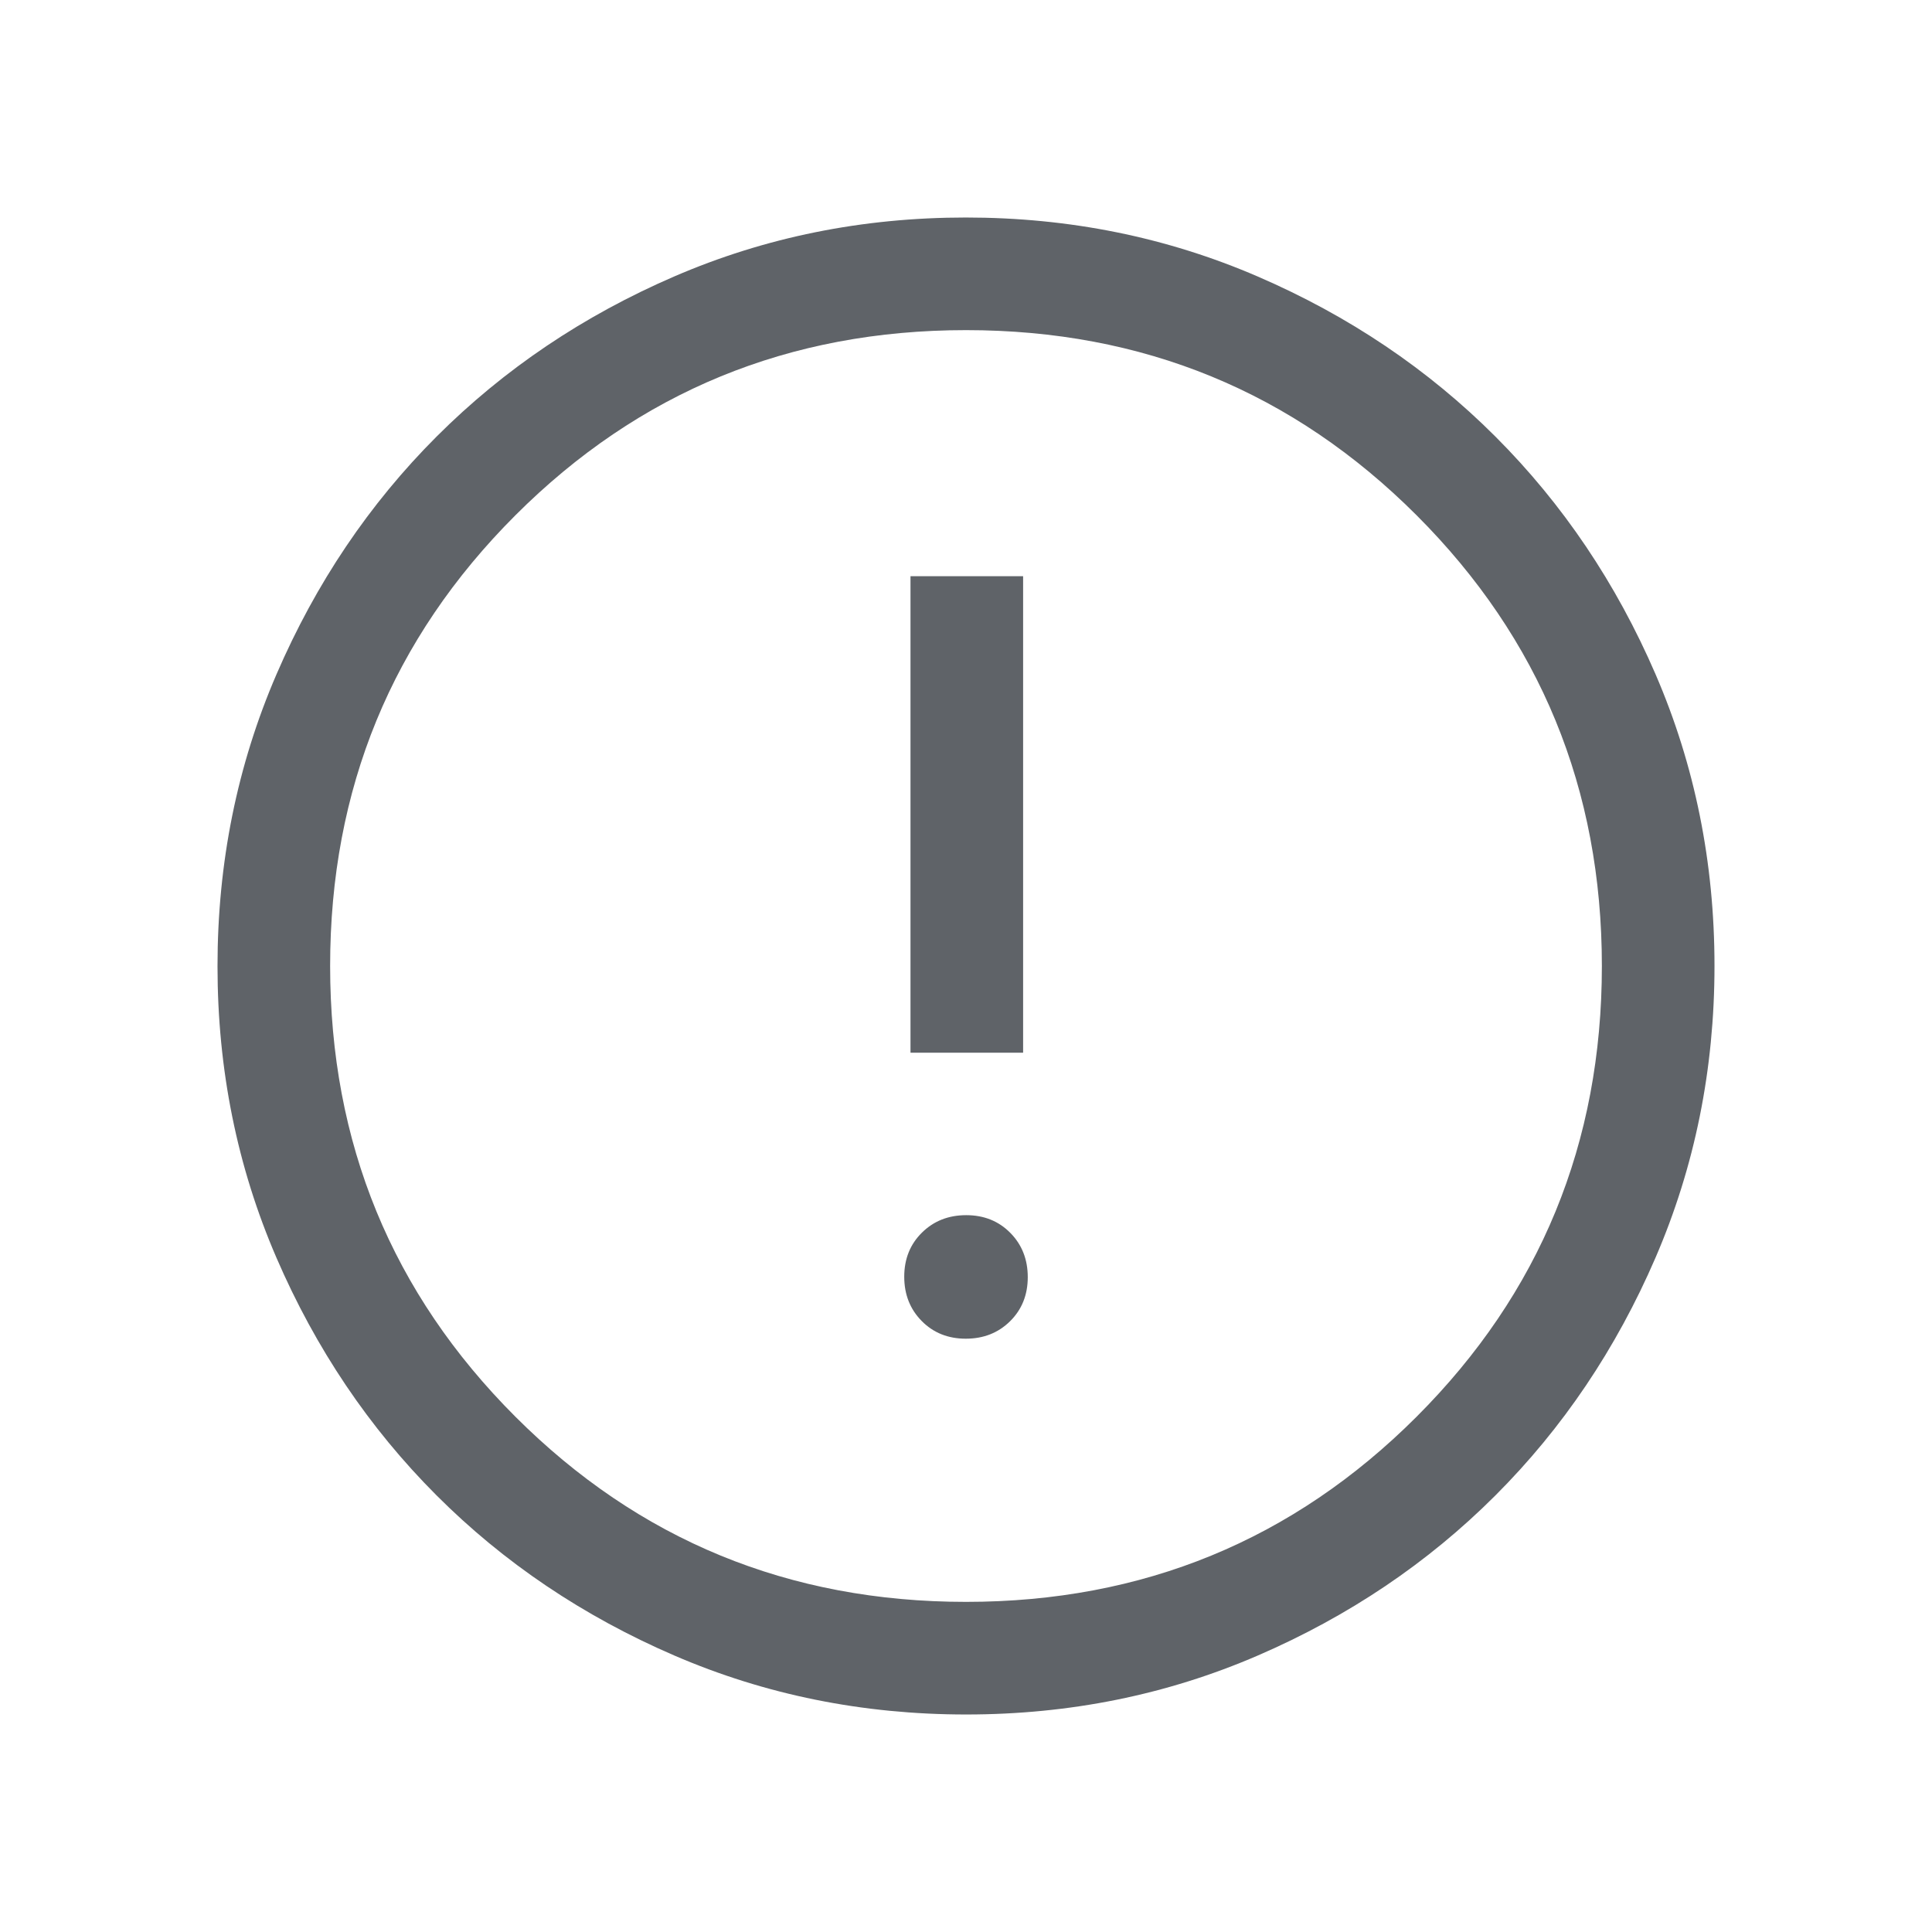
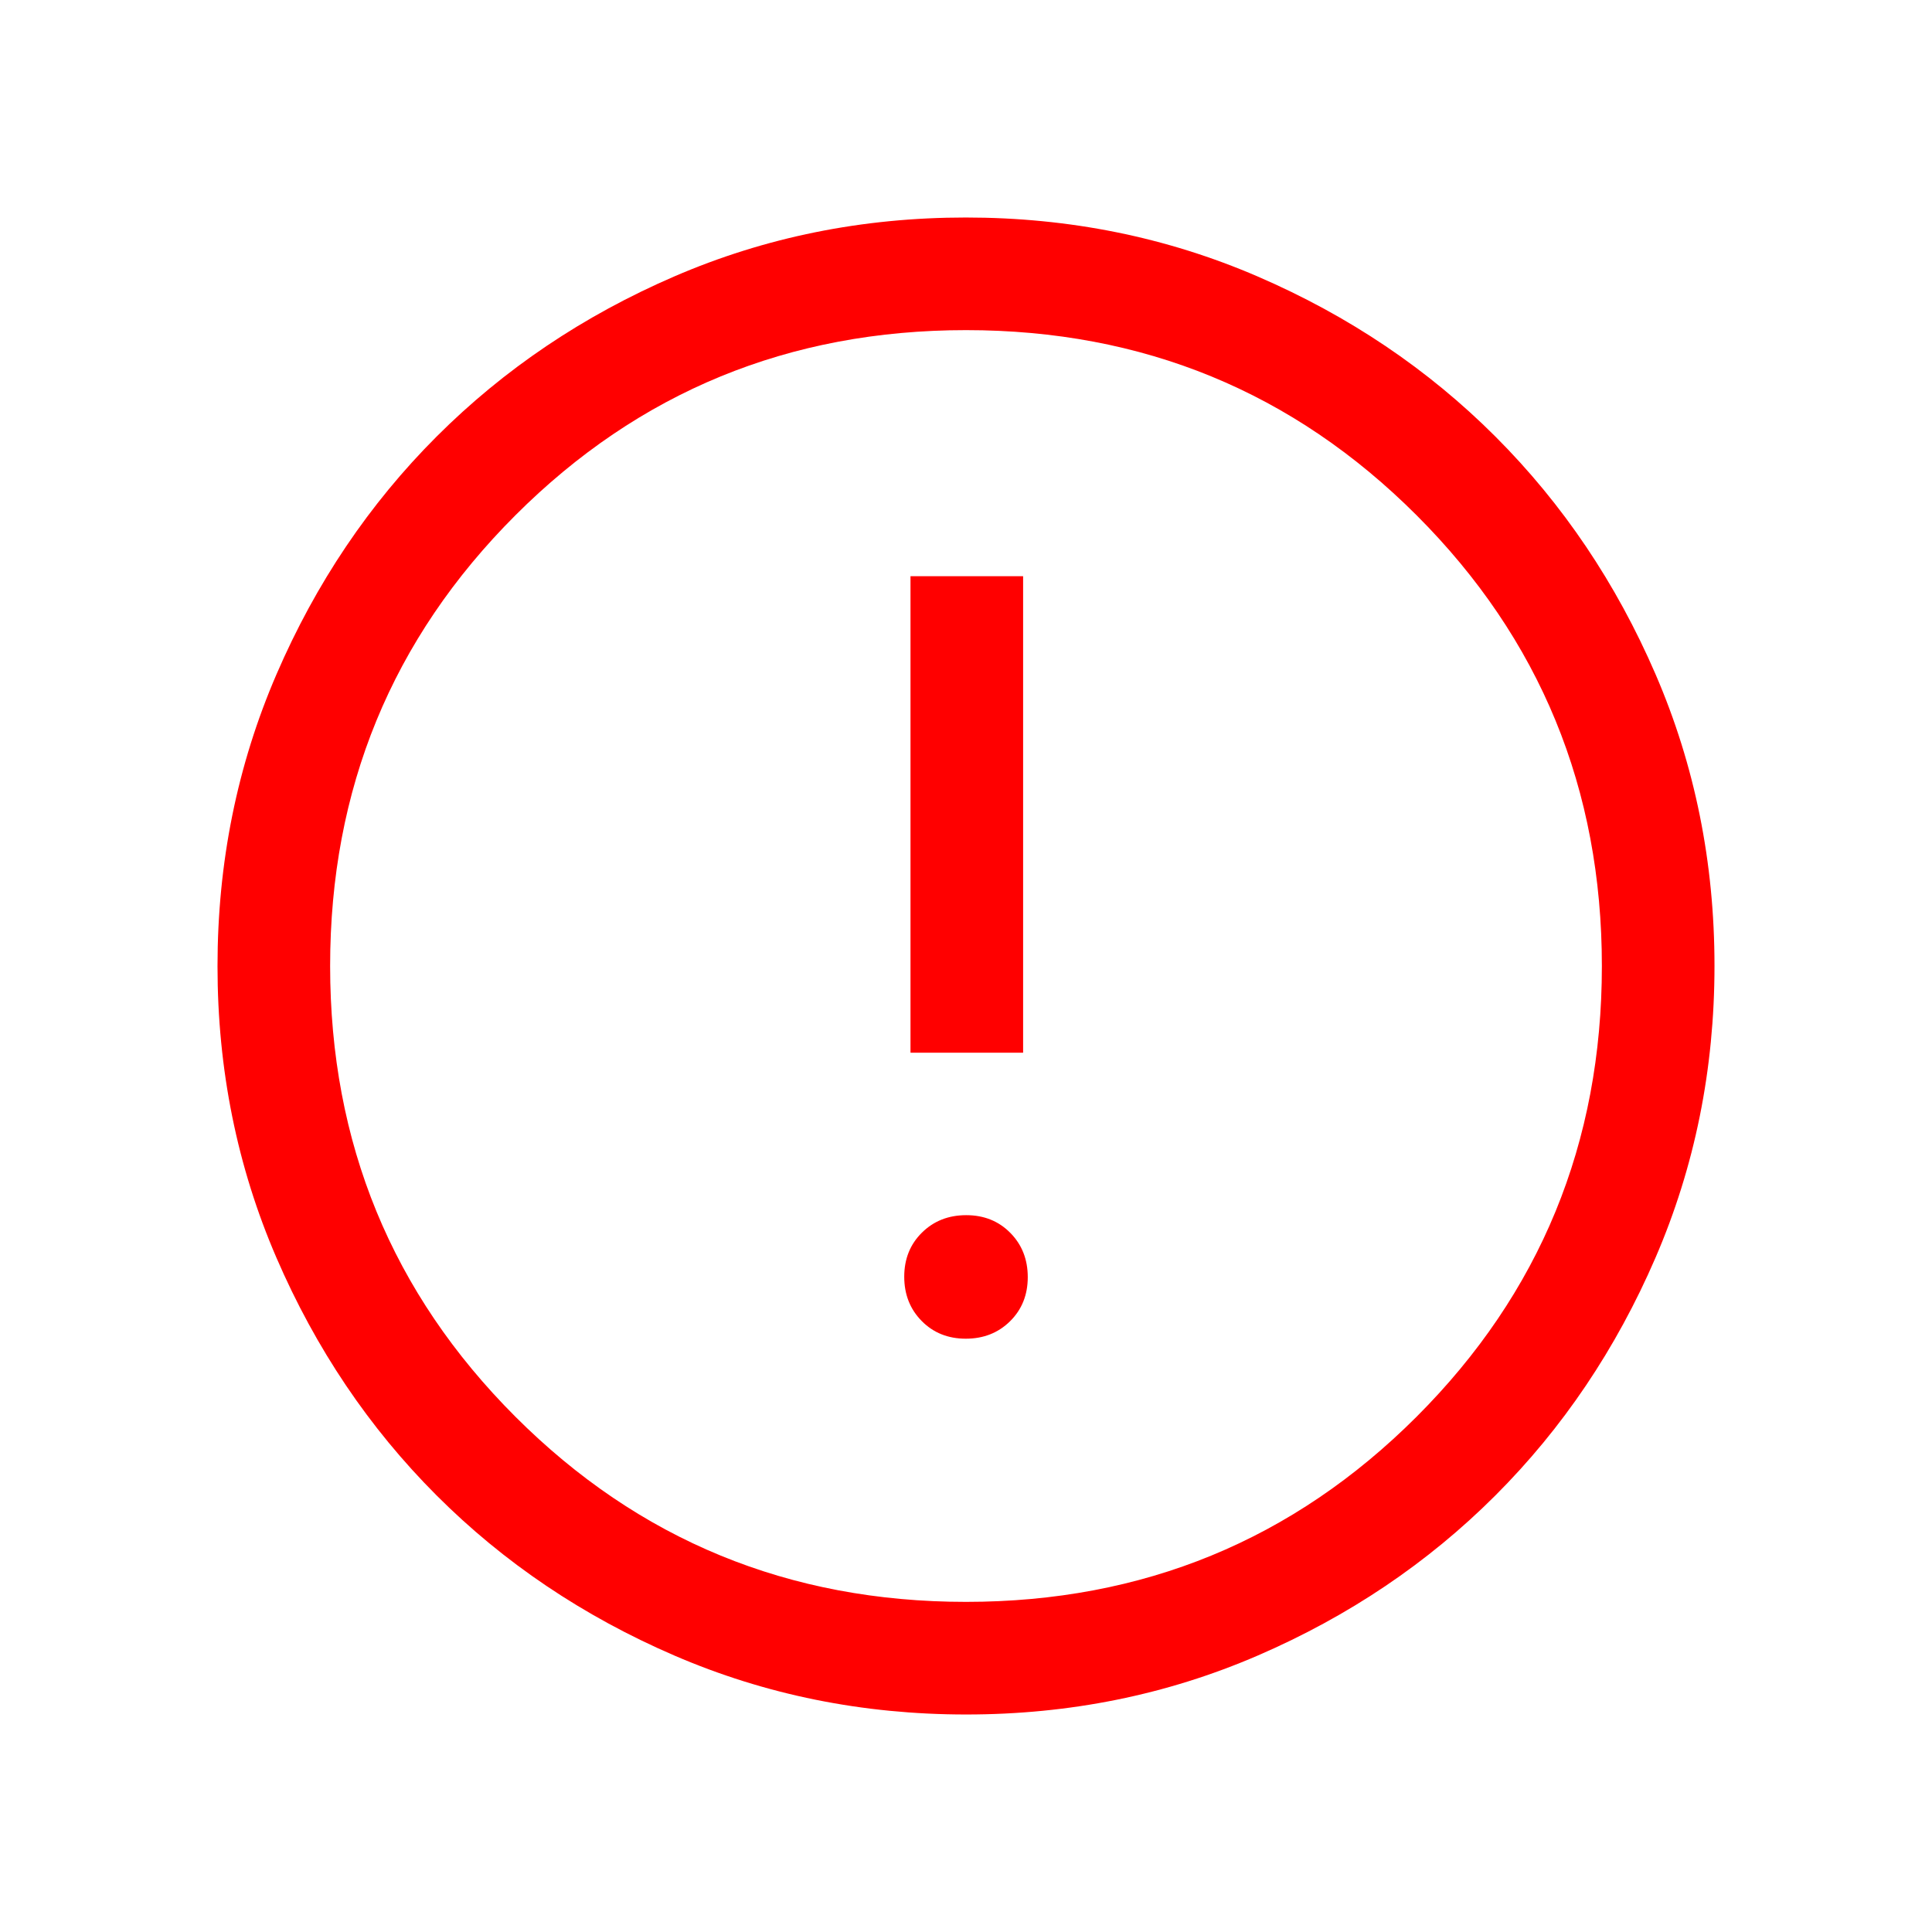
- <svg xmlns="http://www.w3.org/2000/svg" height="24px" viewBox="0 -960 960 960" width="24px" fill="#5f6368">
+ <svg xmlns="http://www.w3.org/2000/svg" height="24px" viewBox="0 -960 960 960" width="24px" fill="#ff0000">
  <path d="M479.89-294.81q13.23 0 22.01-8.68 8.79-8.68 8.79-21.9 0-13.23-8.68-22.01-8.68-8.79-21.9-8.79-13.23 0-22.01 8.68-8.79 8.68-8.79 21.9 0 13.22 8.68 22.01 8.68 8.79 21.9 8.79Zm-27.47-142.11h55.96v-236.77h-55.96v236.77Zm27.67 328.84q-77.15 0-145.06-29.32-67.92-29.33-118.16-79.6-50.23-50.27-79.51-118.05-29.28-67.79-29.28-144.86 0-77.15 29.32-145.06 29.33-67.92 79.6-118.16 50.27-50.23 118.05-79.51 67.79-29.28 144.86-29.28 77.15 0 145.06 29.32 67.92 29.33 118.16 79.6 50.23 50.27 79.51 118.05 29.28 67.79 29.28 144.86 0 77.15-29.32 145.06-29.33 67.92-79.6 118.16-50.27 50.23-118.05 79.51-67.79 29.28-144.86 29.28Zm-.1-55.96q131.89 0 223.93-92.02 92.04-92.03 92.04-223.93 0-131.89-92.02-223.93-92.03-92.04-223.93-92.04-131.89 0-223.93 92.02-92.04 92.03-92.04 223.93 0 131.89 92.02 223.93 92.03 92.04 223.93 92.04ZM480-480Z" />
</svg>
